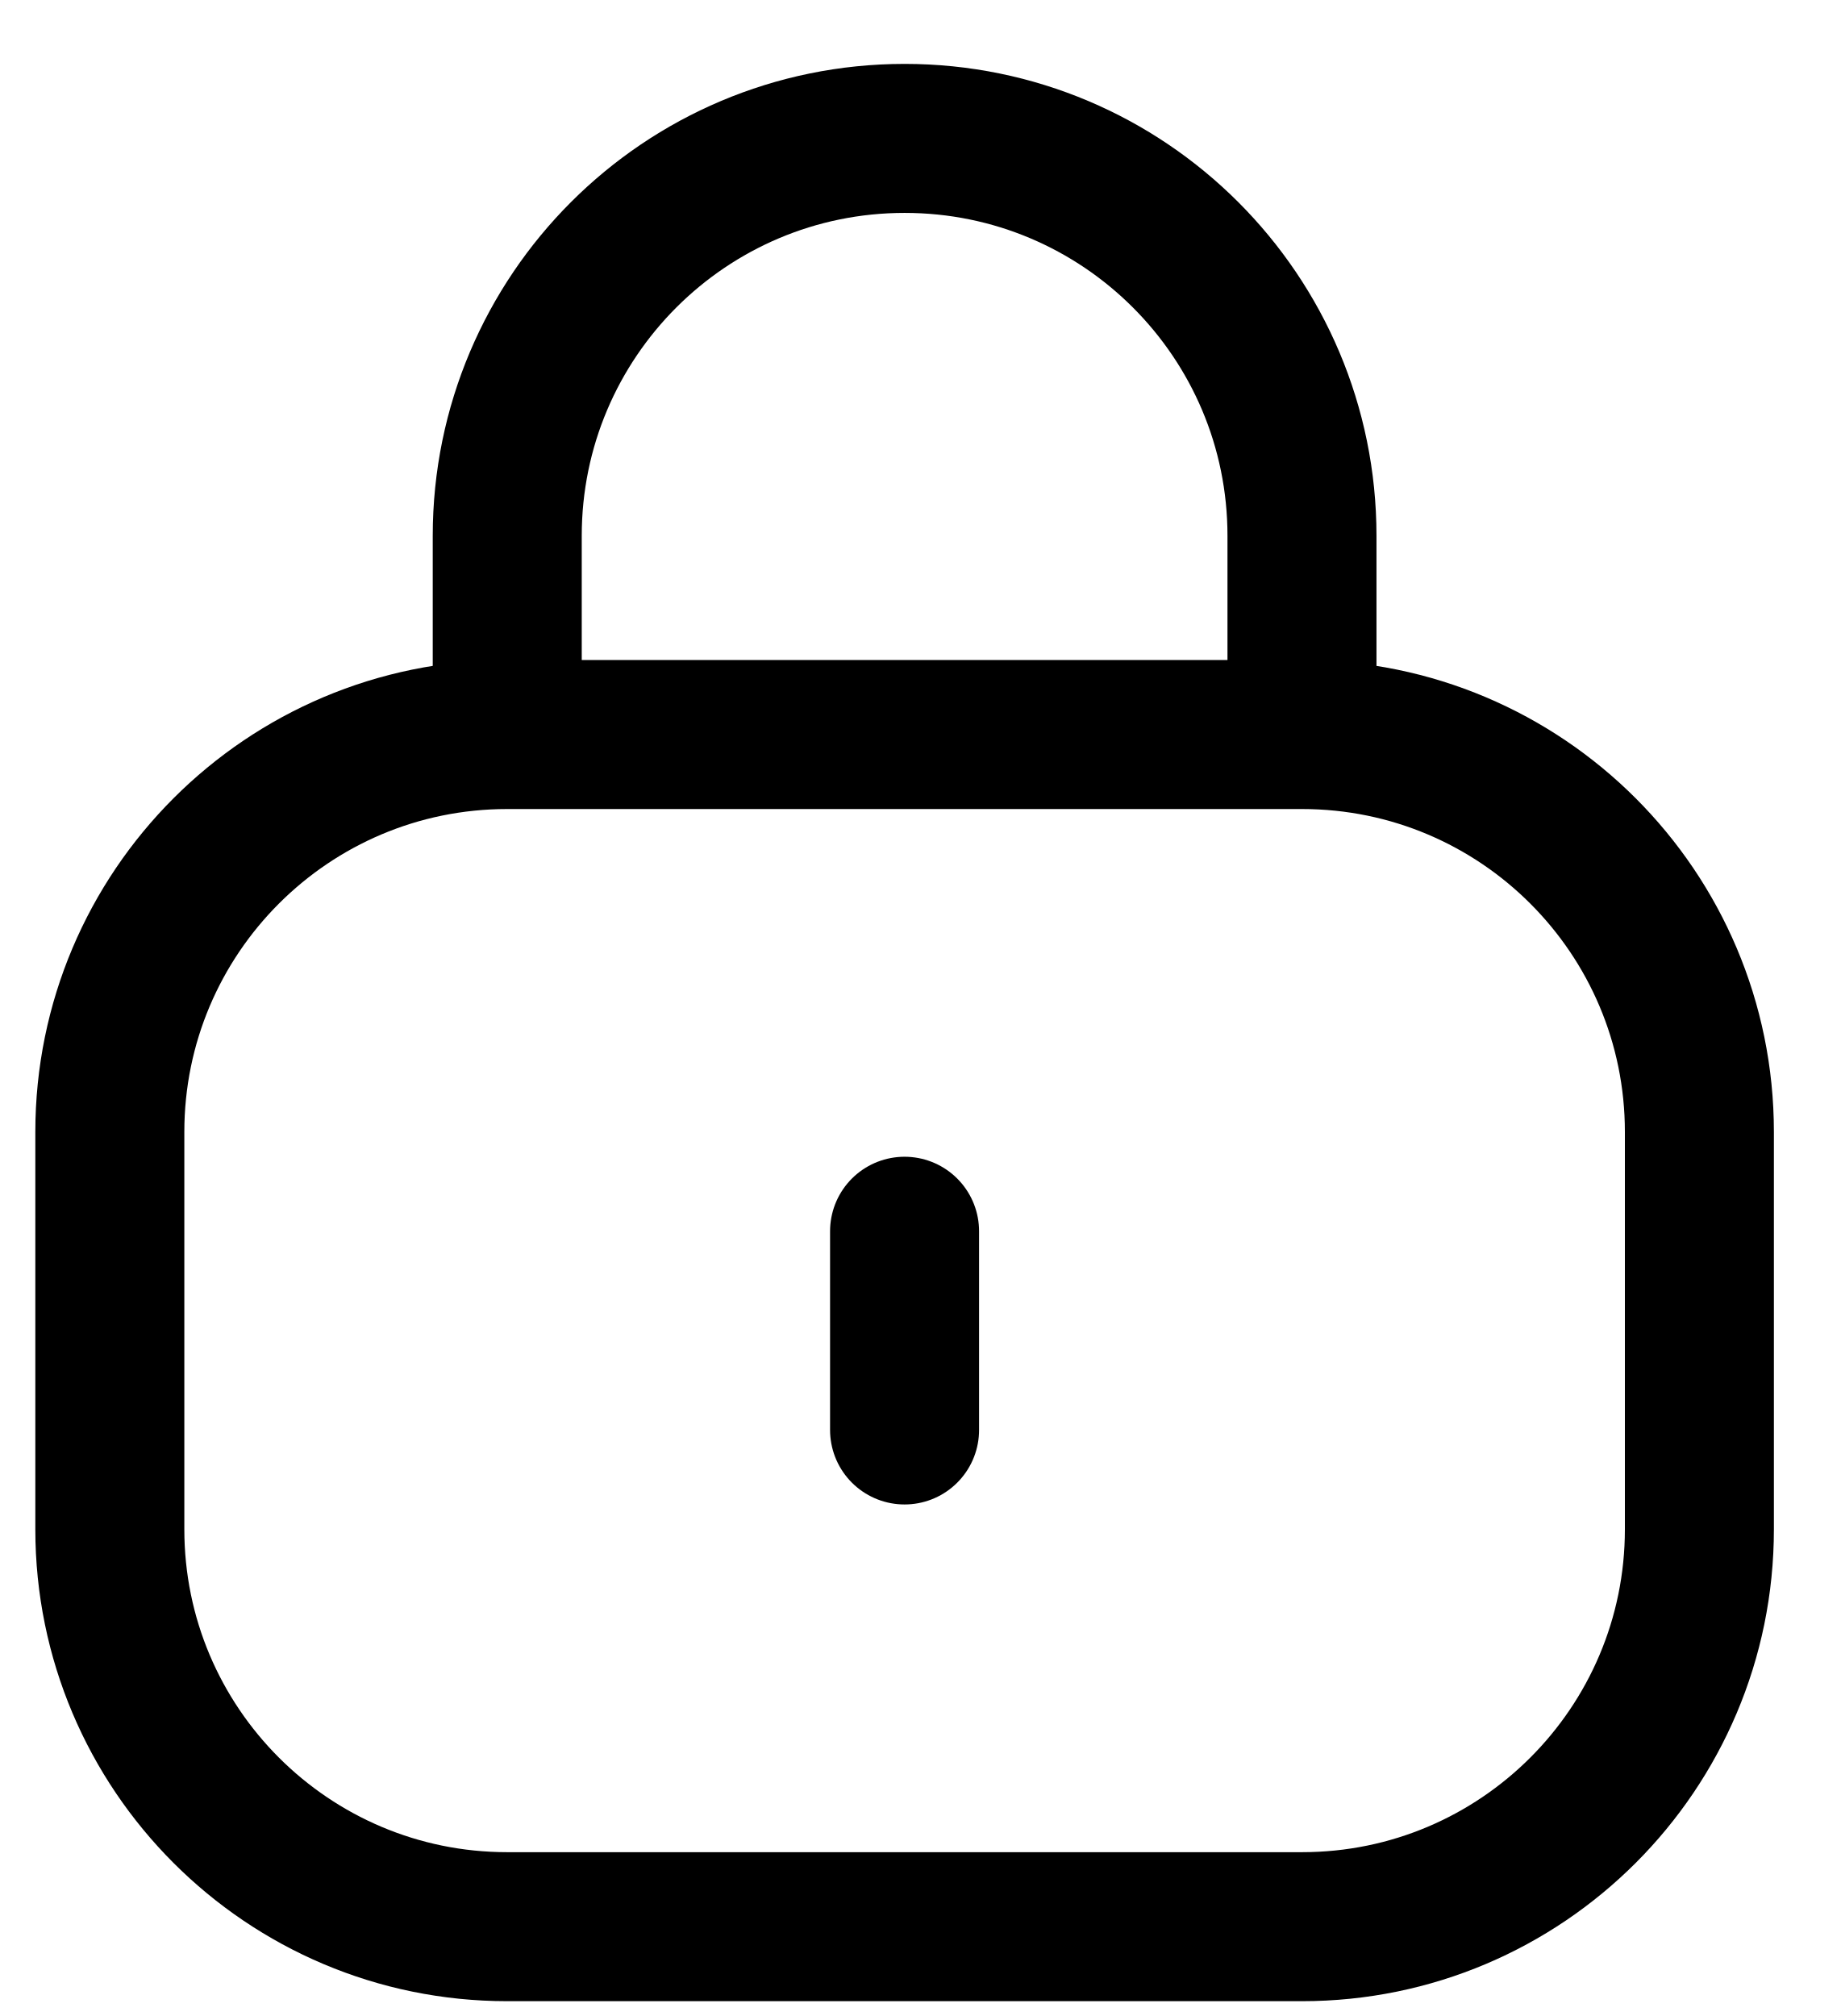
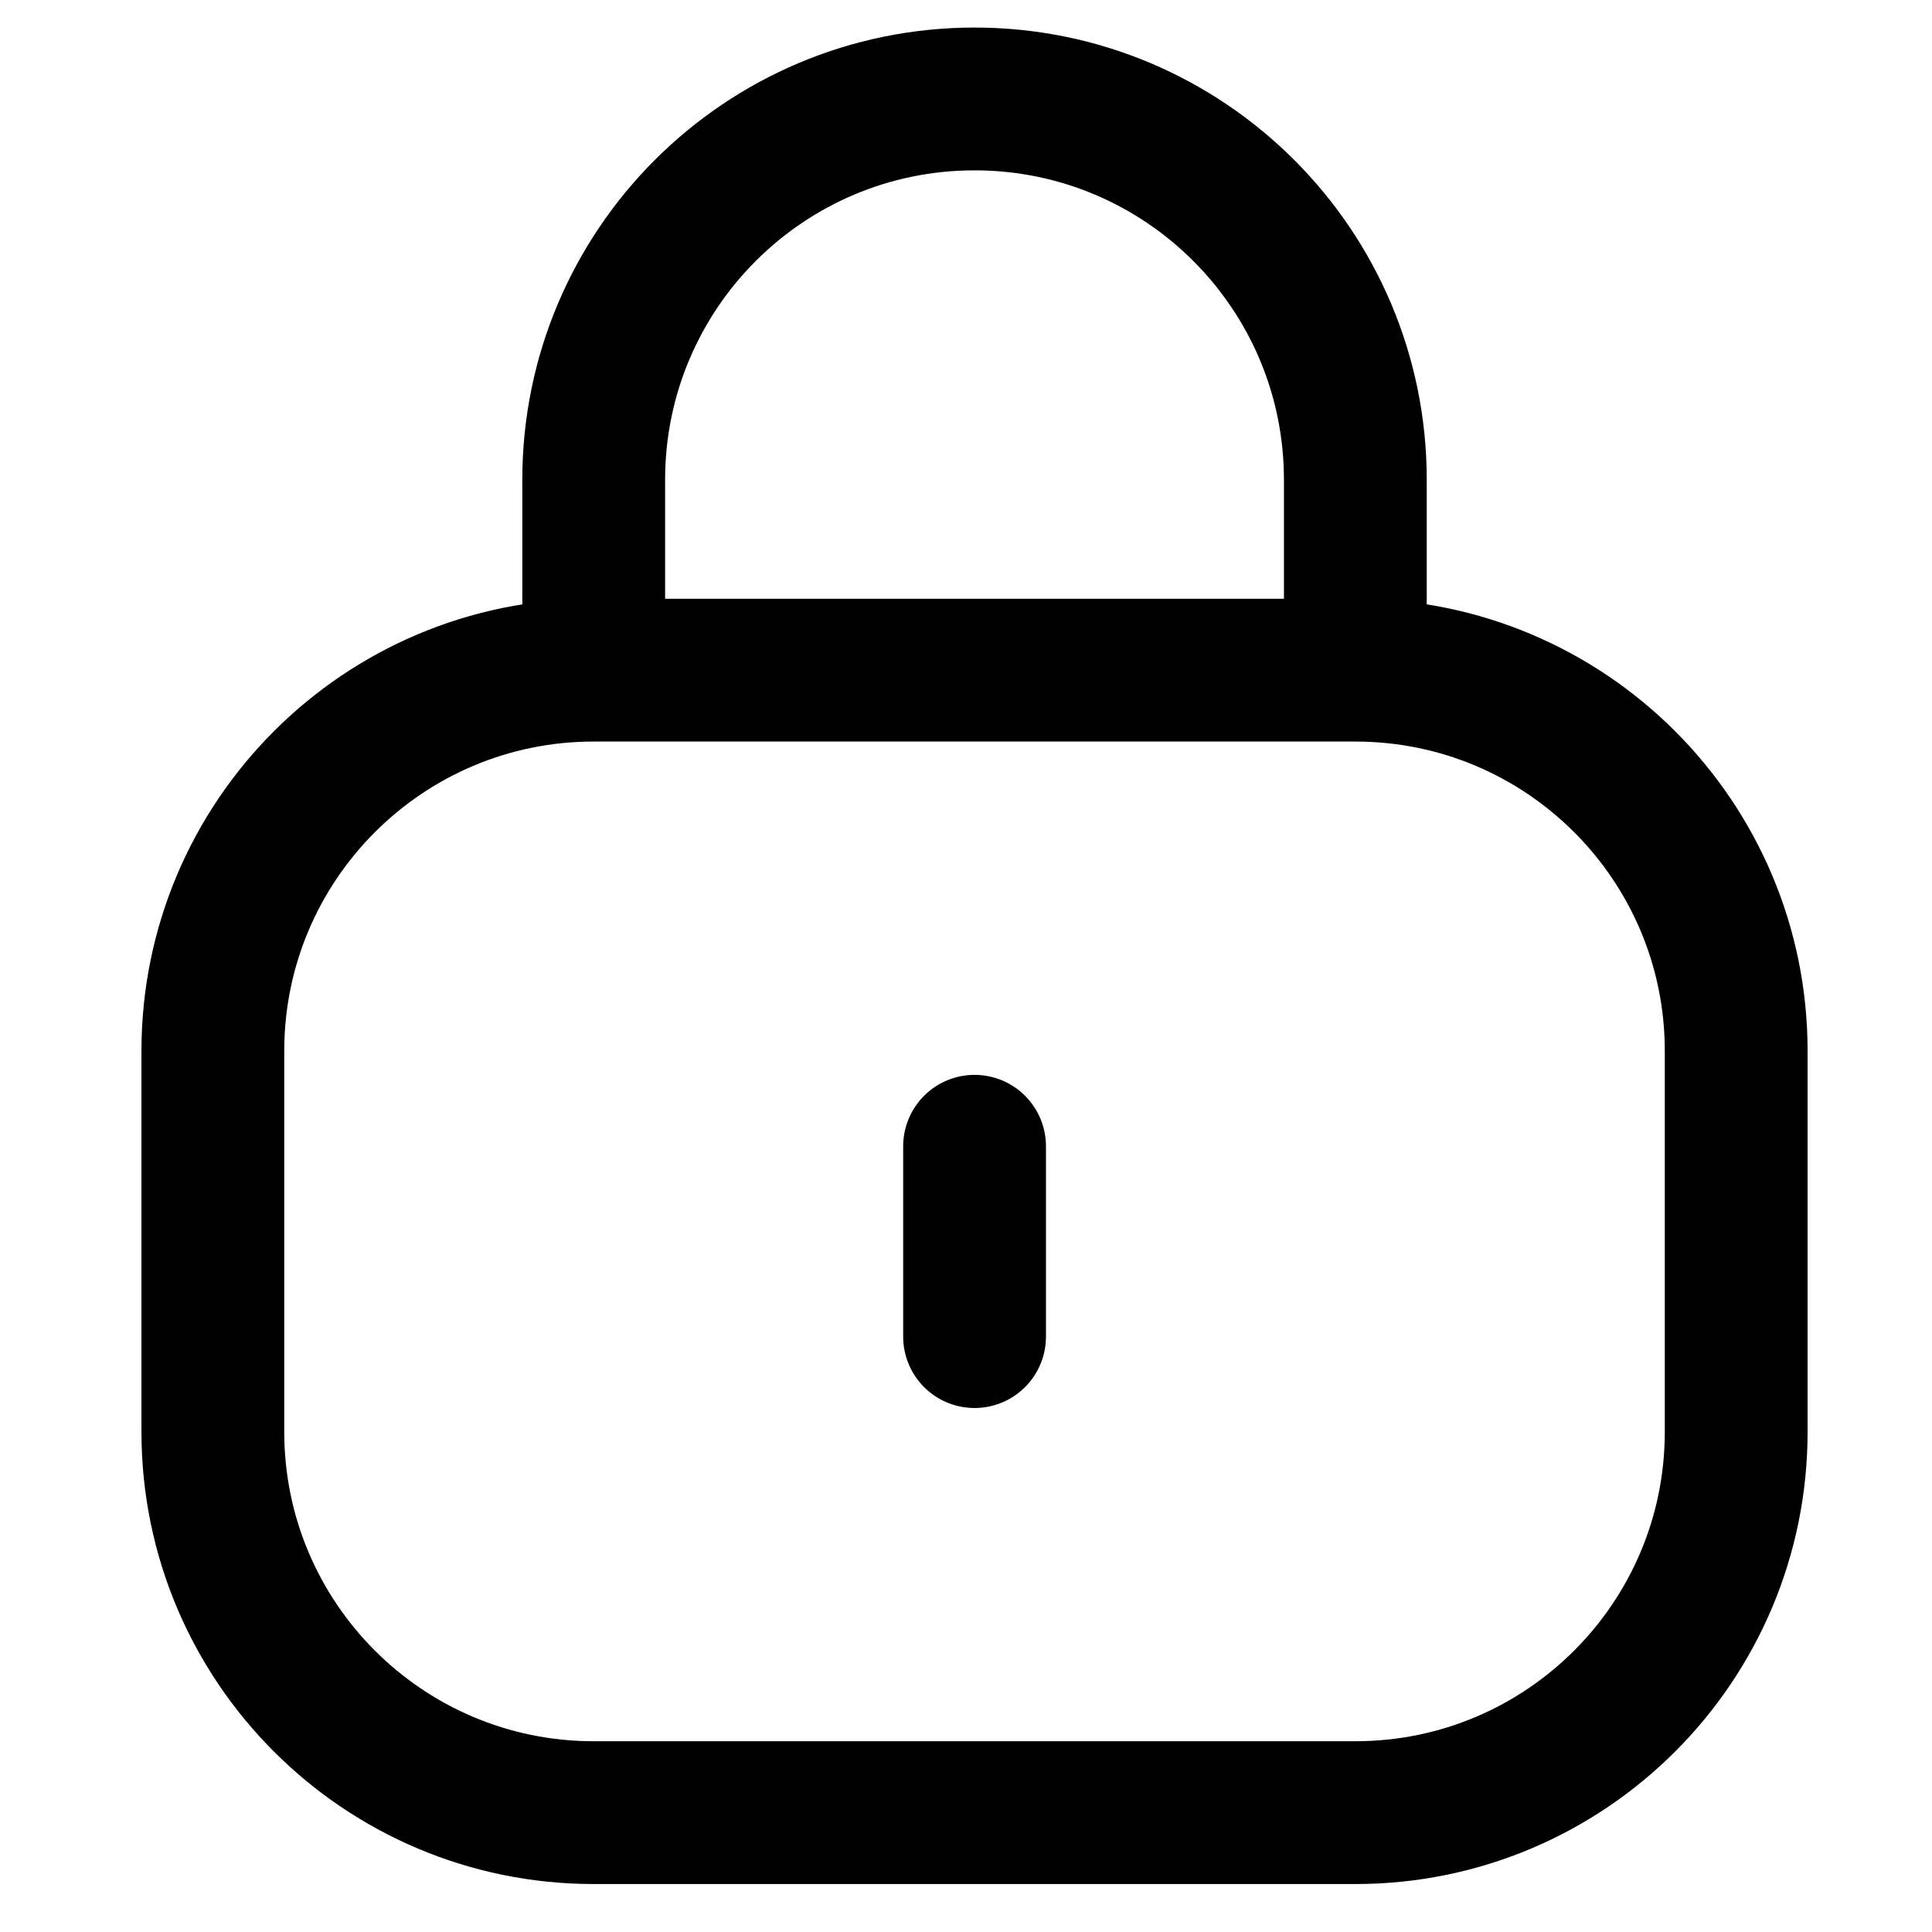
- <svg xmlns="http://www.w3.org/2000/svg" width="21" height="23" viewBox="0 0 21 23" fill="none">
-   <rect x="1.253" y="8.38" width="18.135" height="13.601" rx="4.534" stroke="black" stroke-width="1.7" />
-   <path d="M10.32 16.314L10.32 14.047" stroke="black" stroke-width="1.7" stroke-linecap="round" stroke-linejoin="round" />
-   <path d="M14.854 8.38V6.113C14.854 3.609 12.824 1.579 10.321 1.579V1.579C7.817 1.579 5.787 3.609 5.787 6.113L5.787 8.38" stroke="black" stroke-width="1.7" />
+ <svg xmlns="http://www.w3.org/2000/svg" width="23" height="23" viewBox="0 0 23 23" fill="none">
+   <rect x="2.534" y="7.978" width="18.135" height="13.601" rx="4.534" stroke="black" stroke-width="1.7" />
+   <path d="M11.602 15.912L11.602 13.646" stroke="black" stroke-width="1.7" stroke-linecap="round" stroke-linejoin="round" />
+   <path d="M16.135 7.978V5.712C16.135 3.208 14.105 1.178 11.602 1.178V1.178C9.098 1.178 7.068 3.208 7.068 5.712L7.068 7.978" stroke="black" stroke-width="1.7" />
</svg>
